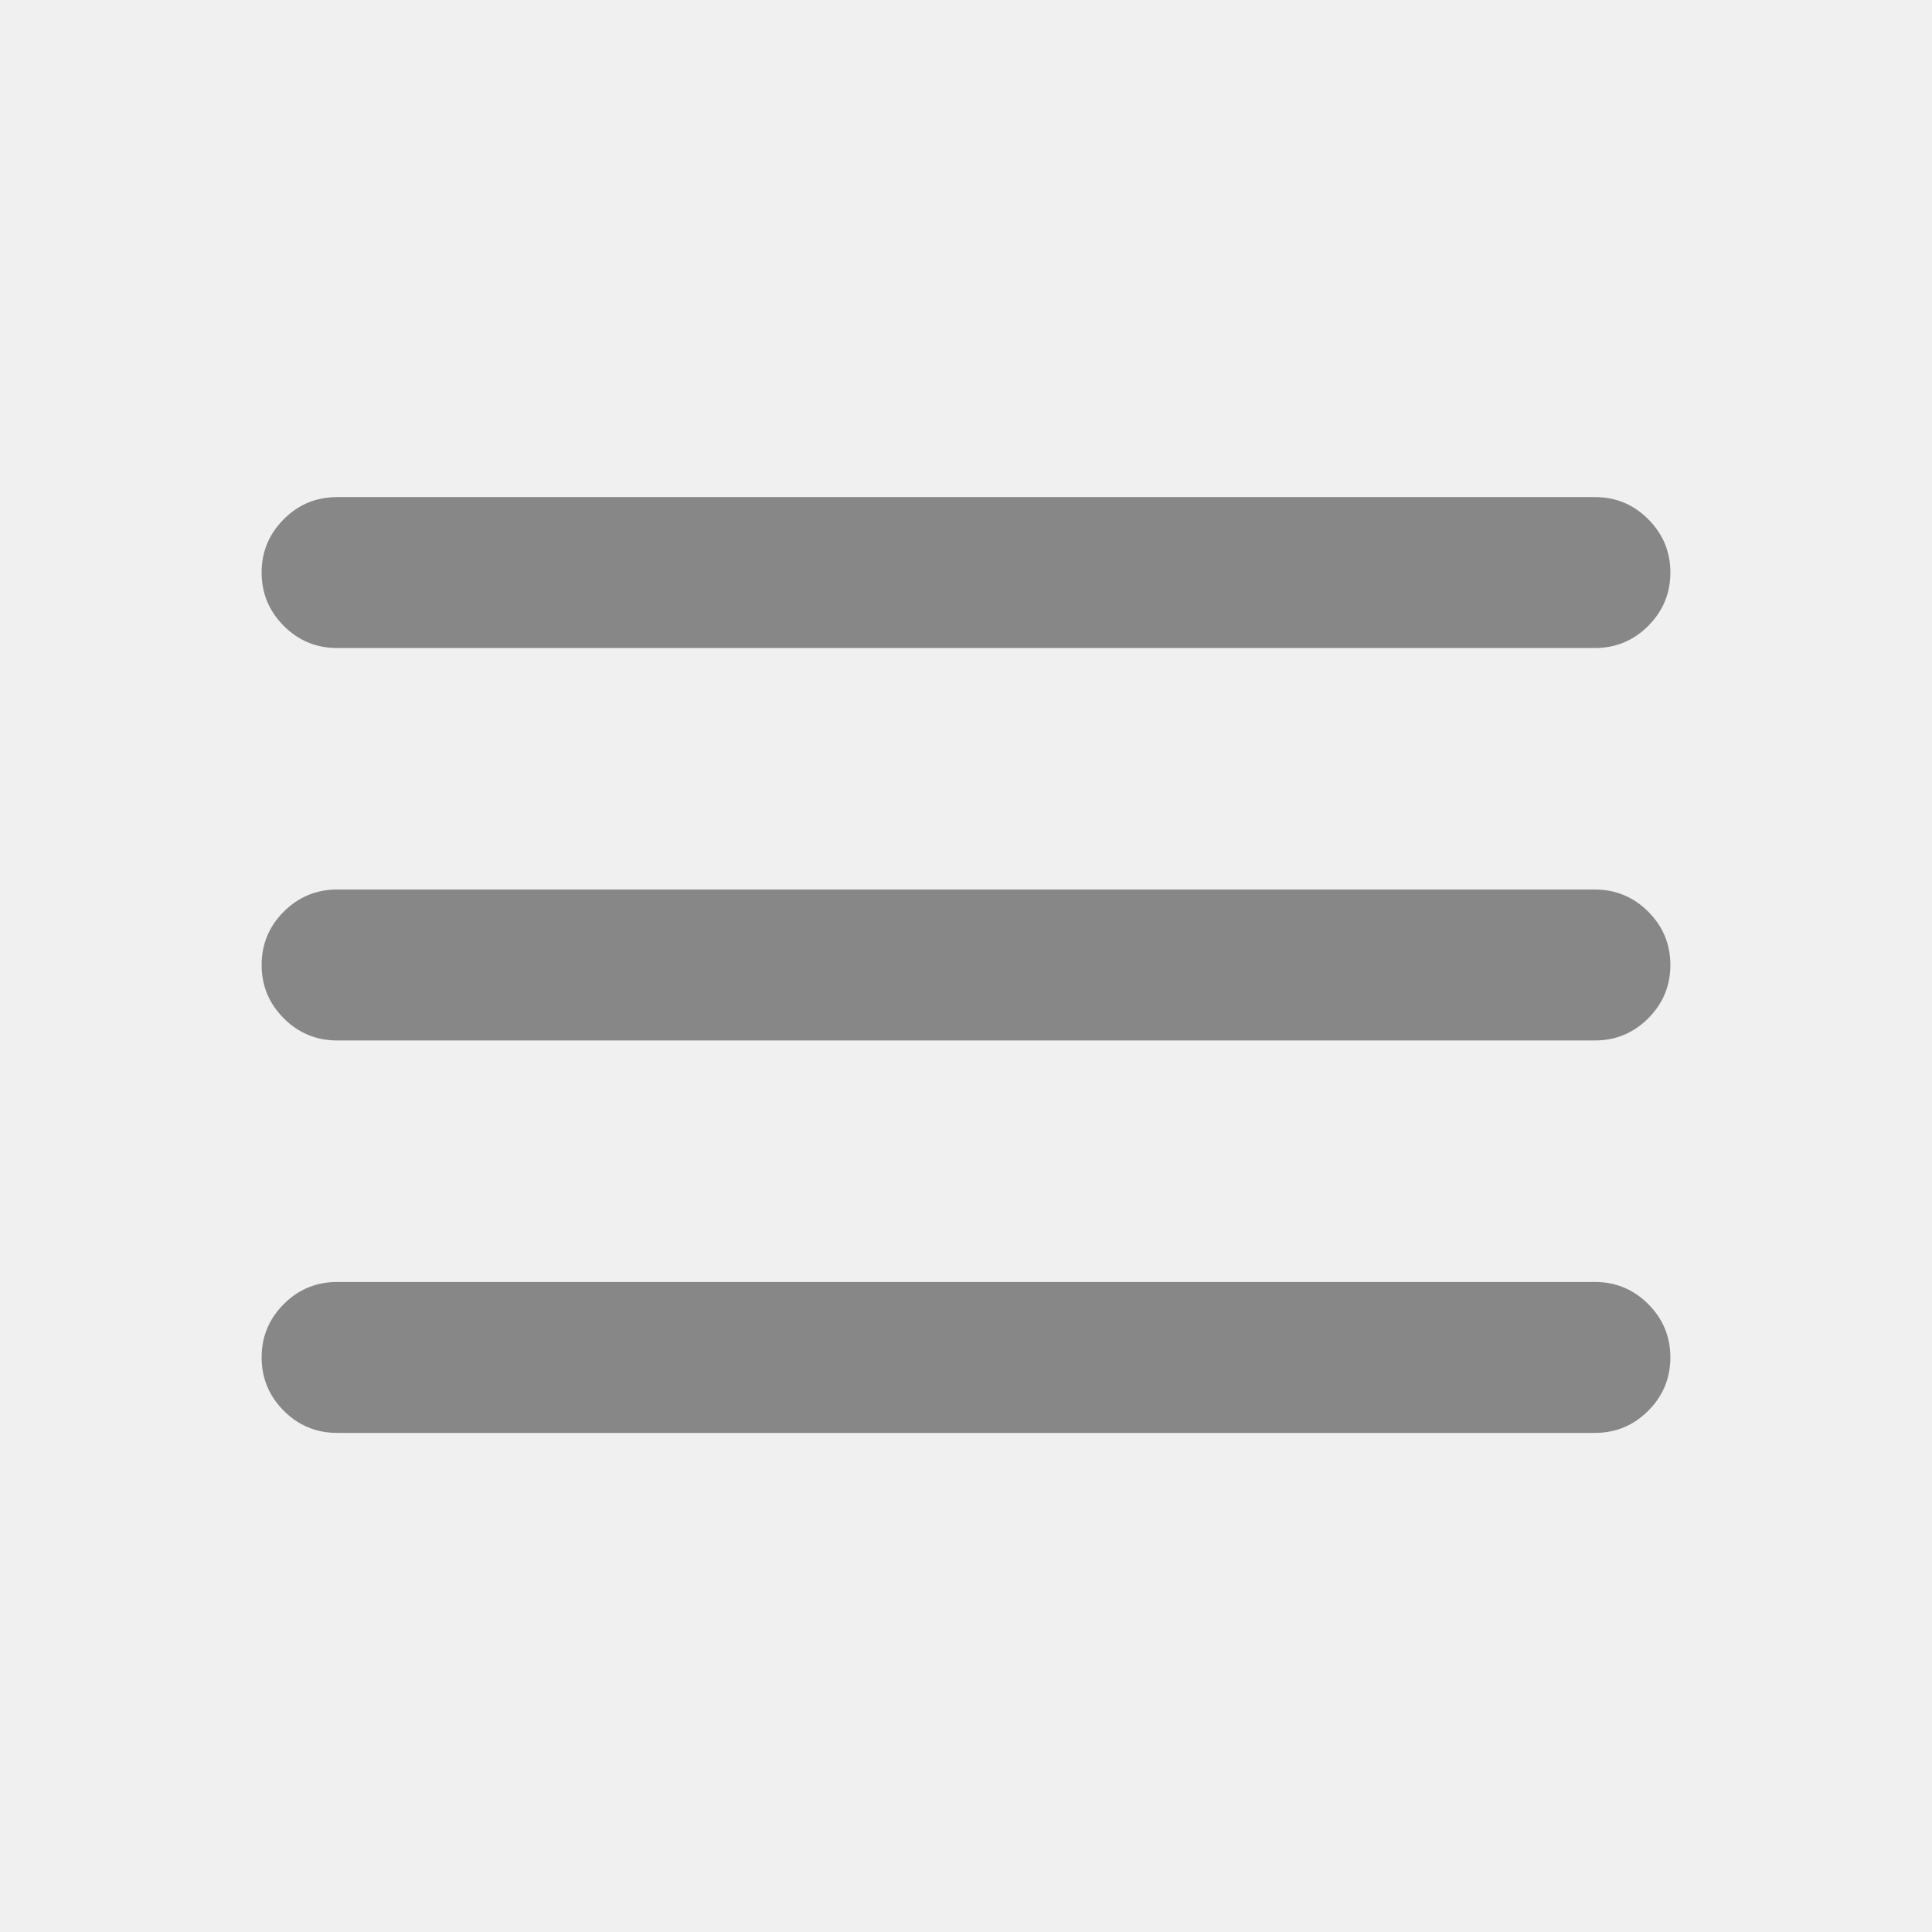
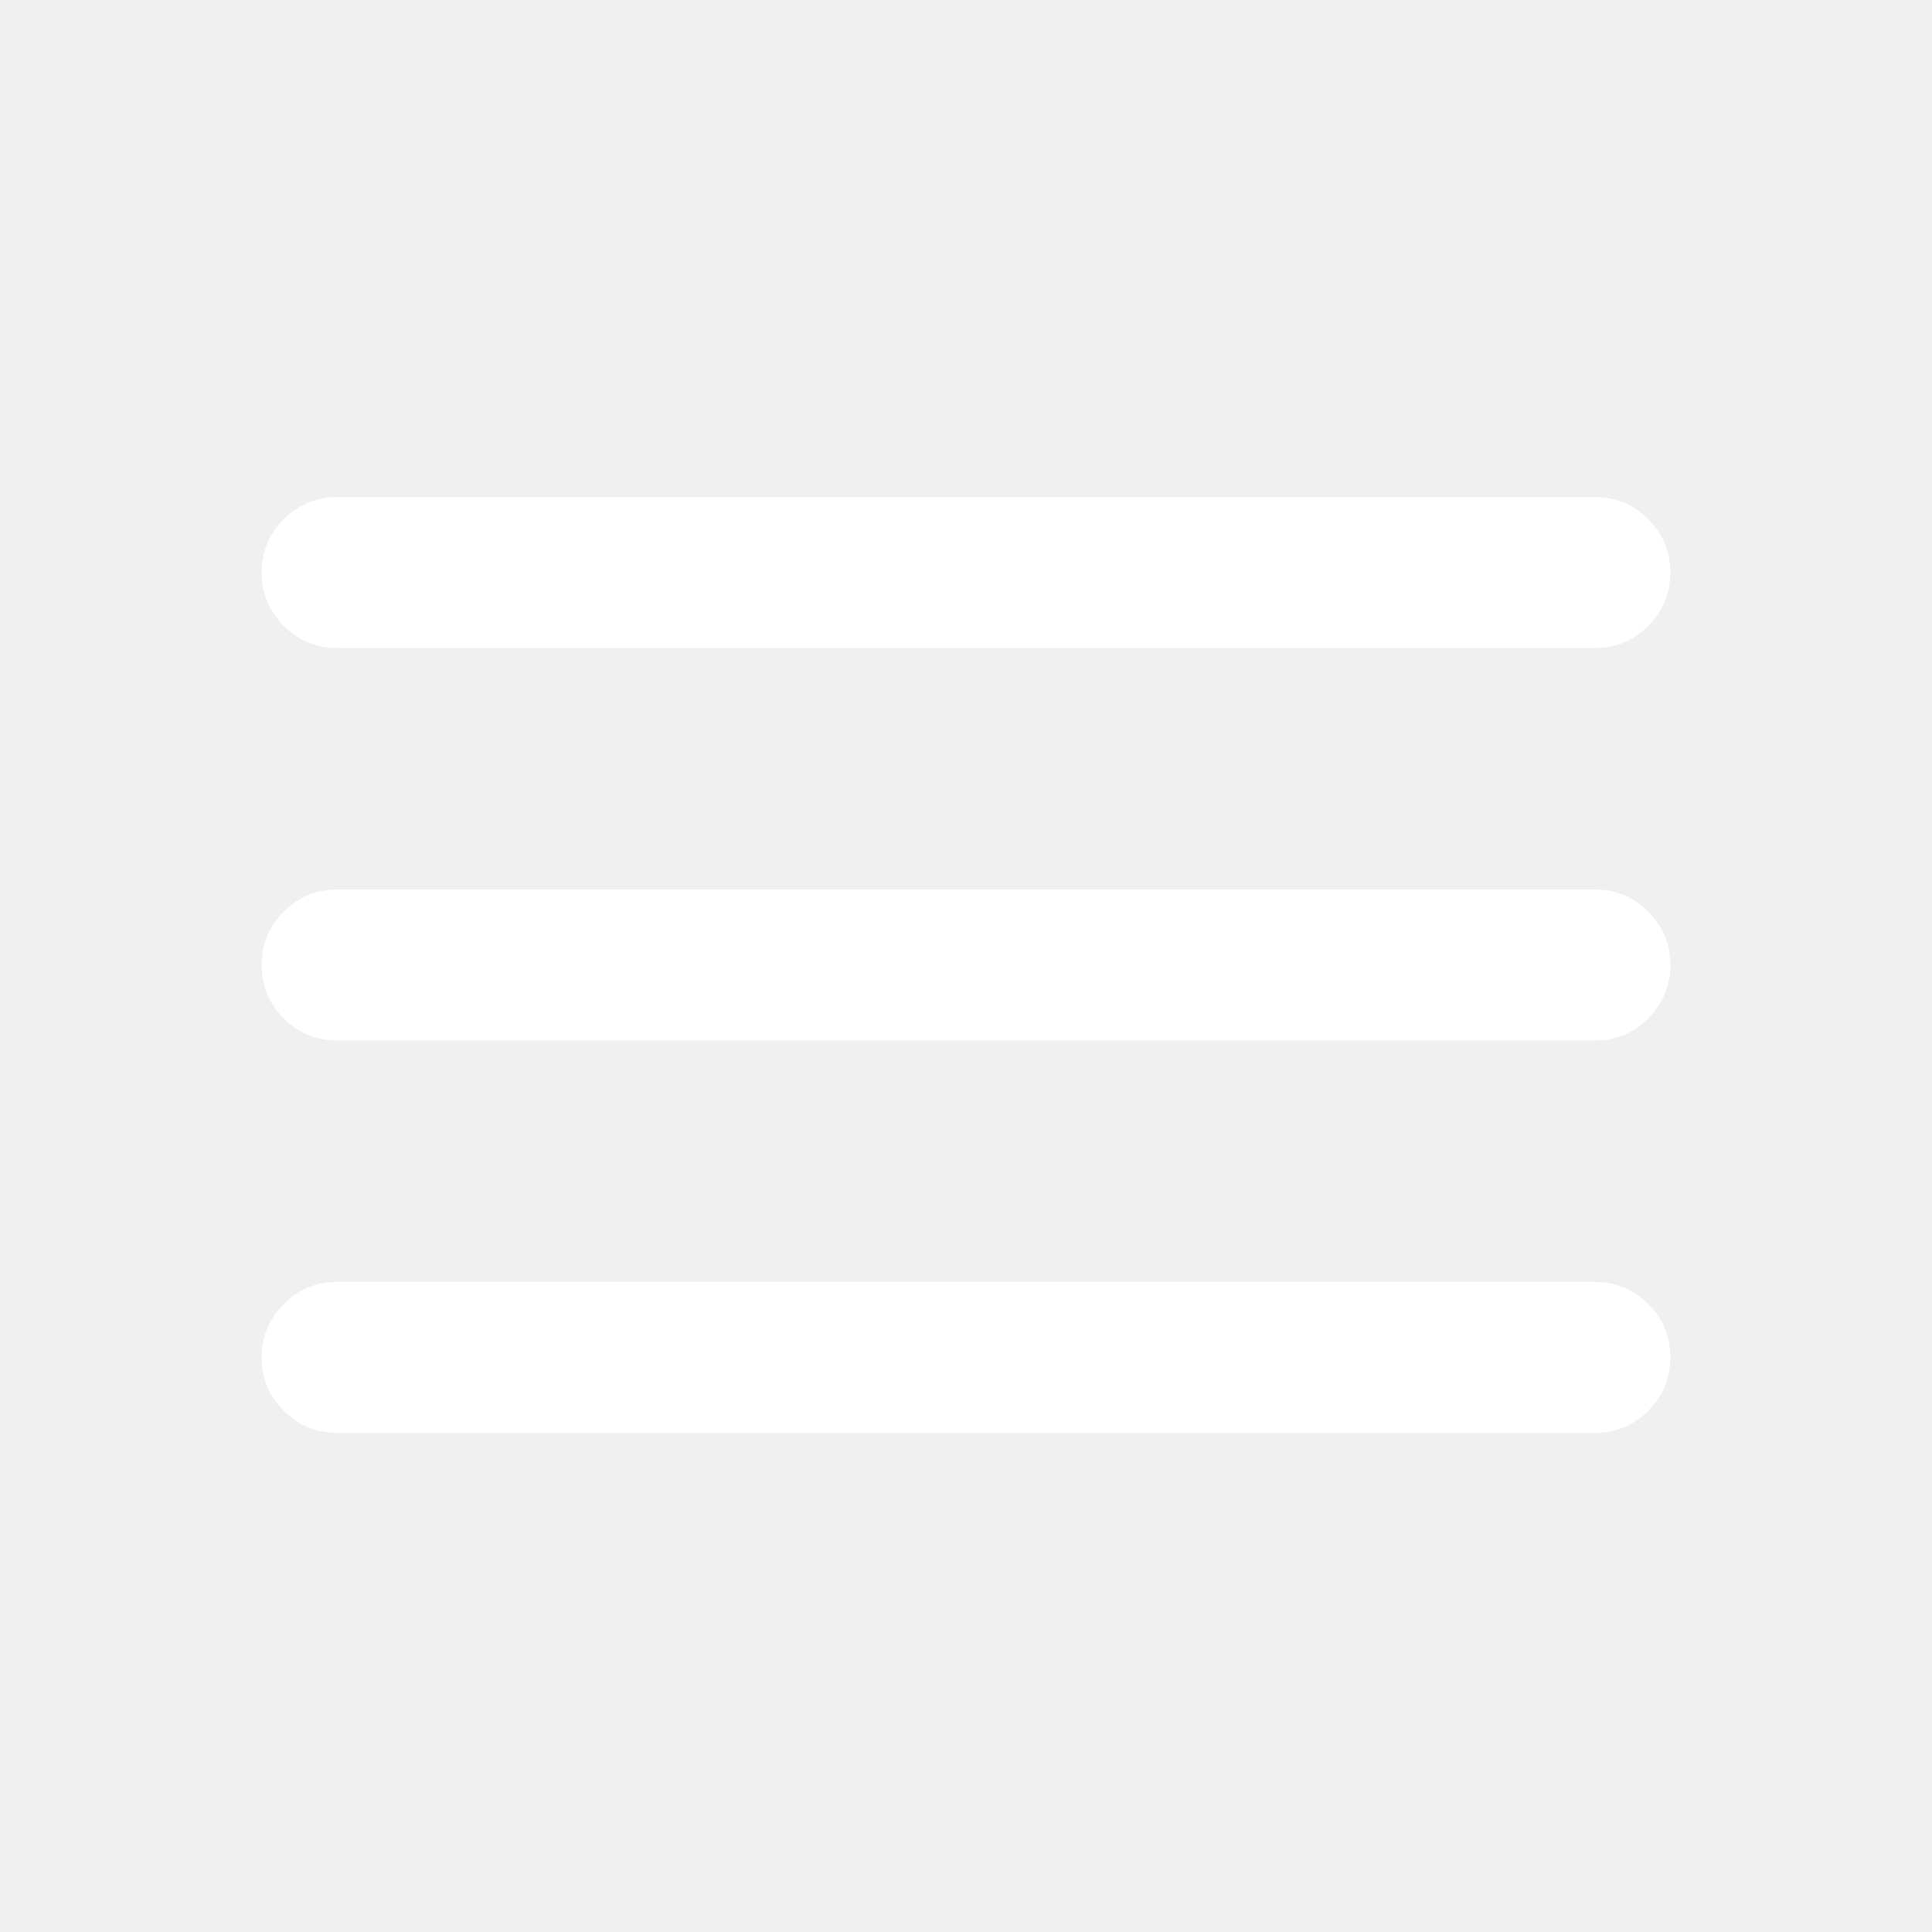
<svg xmlns="http://www.w3.org/2000/svg" width="24" height="24" viewBox="0 0 24 24" fill="none">
-   <path d="M4.188 17.8C3.929 17.8 3.708 17.708 3.525 17.525C3.342 17.341 3.25 17.121 3.25 16.862C3.25 16.604 3.342 16.383 3.525 16.2C3.708 16.017 3.929 15.925 4.188 15.925H19.812C20.071 15.925 20.292 16.017 20.475 16.2C20.658 16.383 20.75 16.604 20.75 16.862C20.75 17.121 20.658 17.341 20.475 17.525C20.292 17.708 20.071 17.8 19.812 17.8H4.188ZM4.188 12.925C3.929 12.925 3.708 12.833 3.525 12.65C3.342 12.466 3.25 12.246 3.25 11.987C3.25 11.729 3.342 11.508 3.525 11.325C3.708 11.142 3.929 11.05 4.188 11.05H19.812C20.071 11.05 20.292 11.142 20.475 11.325C20.658 11.508 20.75 11.729 20.75 11.987C20.75 12.246 20.658 12.466 20.475 12.65C20.292 12.833 20.071 12.925 19.812 12.925H4.188ZM4.188 8.05C3.929 8.05 3.708 7.958 3.525 7.775C3.342 7.591 3.25 7.371 3.25 7.112C3.25 6.854 3.342 6.633 3.525 6.45C3.708 6.266 3.929 6.175 4.188 6.175H19.812C20.071 6.175 20.292 6.266 20.475 6.45C20.658 6.633 20.75 6.854 20.75 7.112C20.75 7.371 20.658 7.591 20.475 7.775C20.292 7.958 20.071 8.05 19.812 8.05H4.188Z" fill="#878787" />
+   <path d="M4.188 17.8C3.929 17.8 3.708 17.708 3.525 17.525C3.342 17.341 3.25 17.121 3.25 16.862C3.25 16.604 3.342 16.383 3.525 16.2C3.708 16.017 3.929 15.925 4.188 15.925H19.812C20.071 15.925 20.292 16.017 20.475 16.2C20.658 16.383 20.75 16.604 20.75 16.862C20.75 17.121 20.658 17.341 20.475 17.525C20.292 17.708 20.071 17.8 19.812 17.8H4.188ZM4.188 12.925C3.929 12.925 3.708 12.833 3.525 12.65C3.342 12.466 3.25 12.246 3.25 11.987C3.25 11.729 3.342 11.508 3.525 11.325C3.708 11.142 3.929 11.05 4.188 11.05H19.812C20.071 11.05 20.292 11.142 20.475 11.325C20.658 11.508 20.75 11.729 20.75 11.987C20.75 12.246 20.658 12.466 20.475 12.65C20.292 12.833 20.071 12.925 19.812 12.925H4.188ZM4.188 8.05C3.929 8.05 3.708 7.958 3.525 7.775C3.342 7.591 3.25 7.371 3.25 7.112C3.25 6.854 3.342 6.633 3.525 6.45C3.708 6.266 3.929 6.175 4.188 6.175H19.812C20.071 6.175 20.292 6.266 20.475 6.45C20.658 6.633 20.75 6.854 20.75 7.112C20.75 7.371 20.658 7.591 20.475 7.775C20.292 7.958 20.071 8.05 19.812 8.05H4.188Z" fill="#fff" />
</svg>
